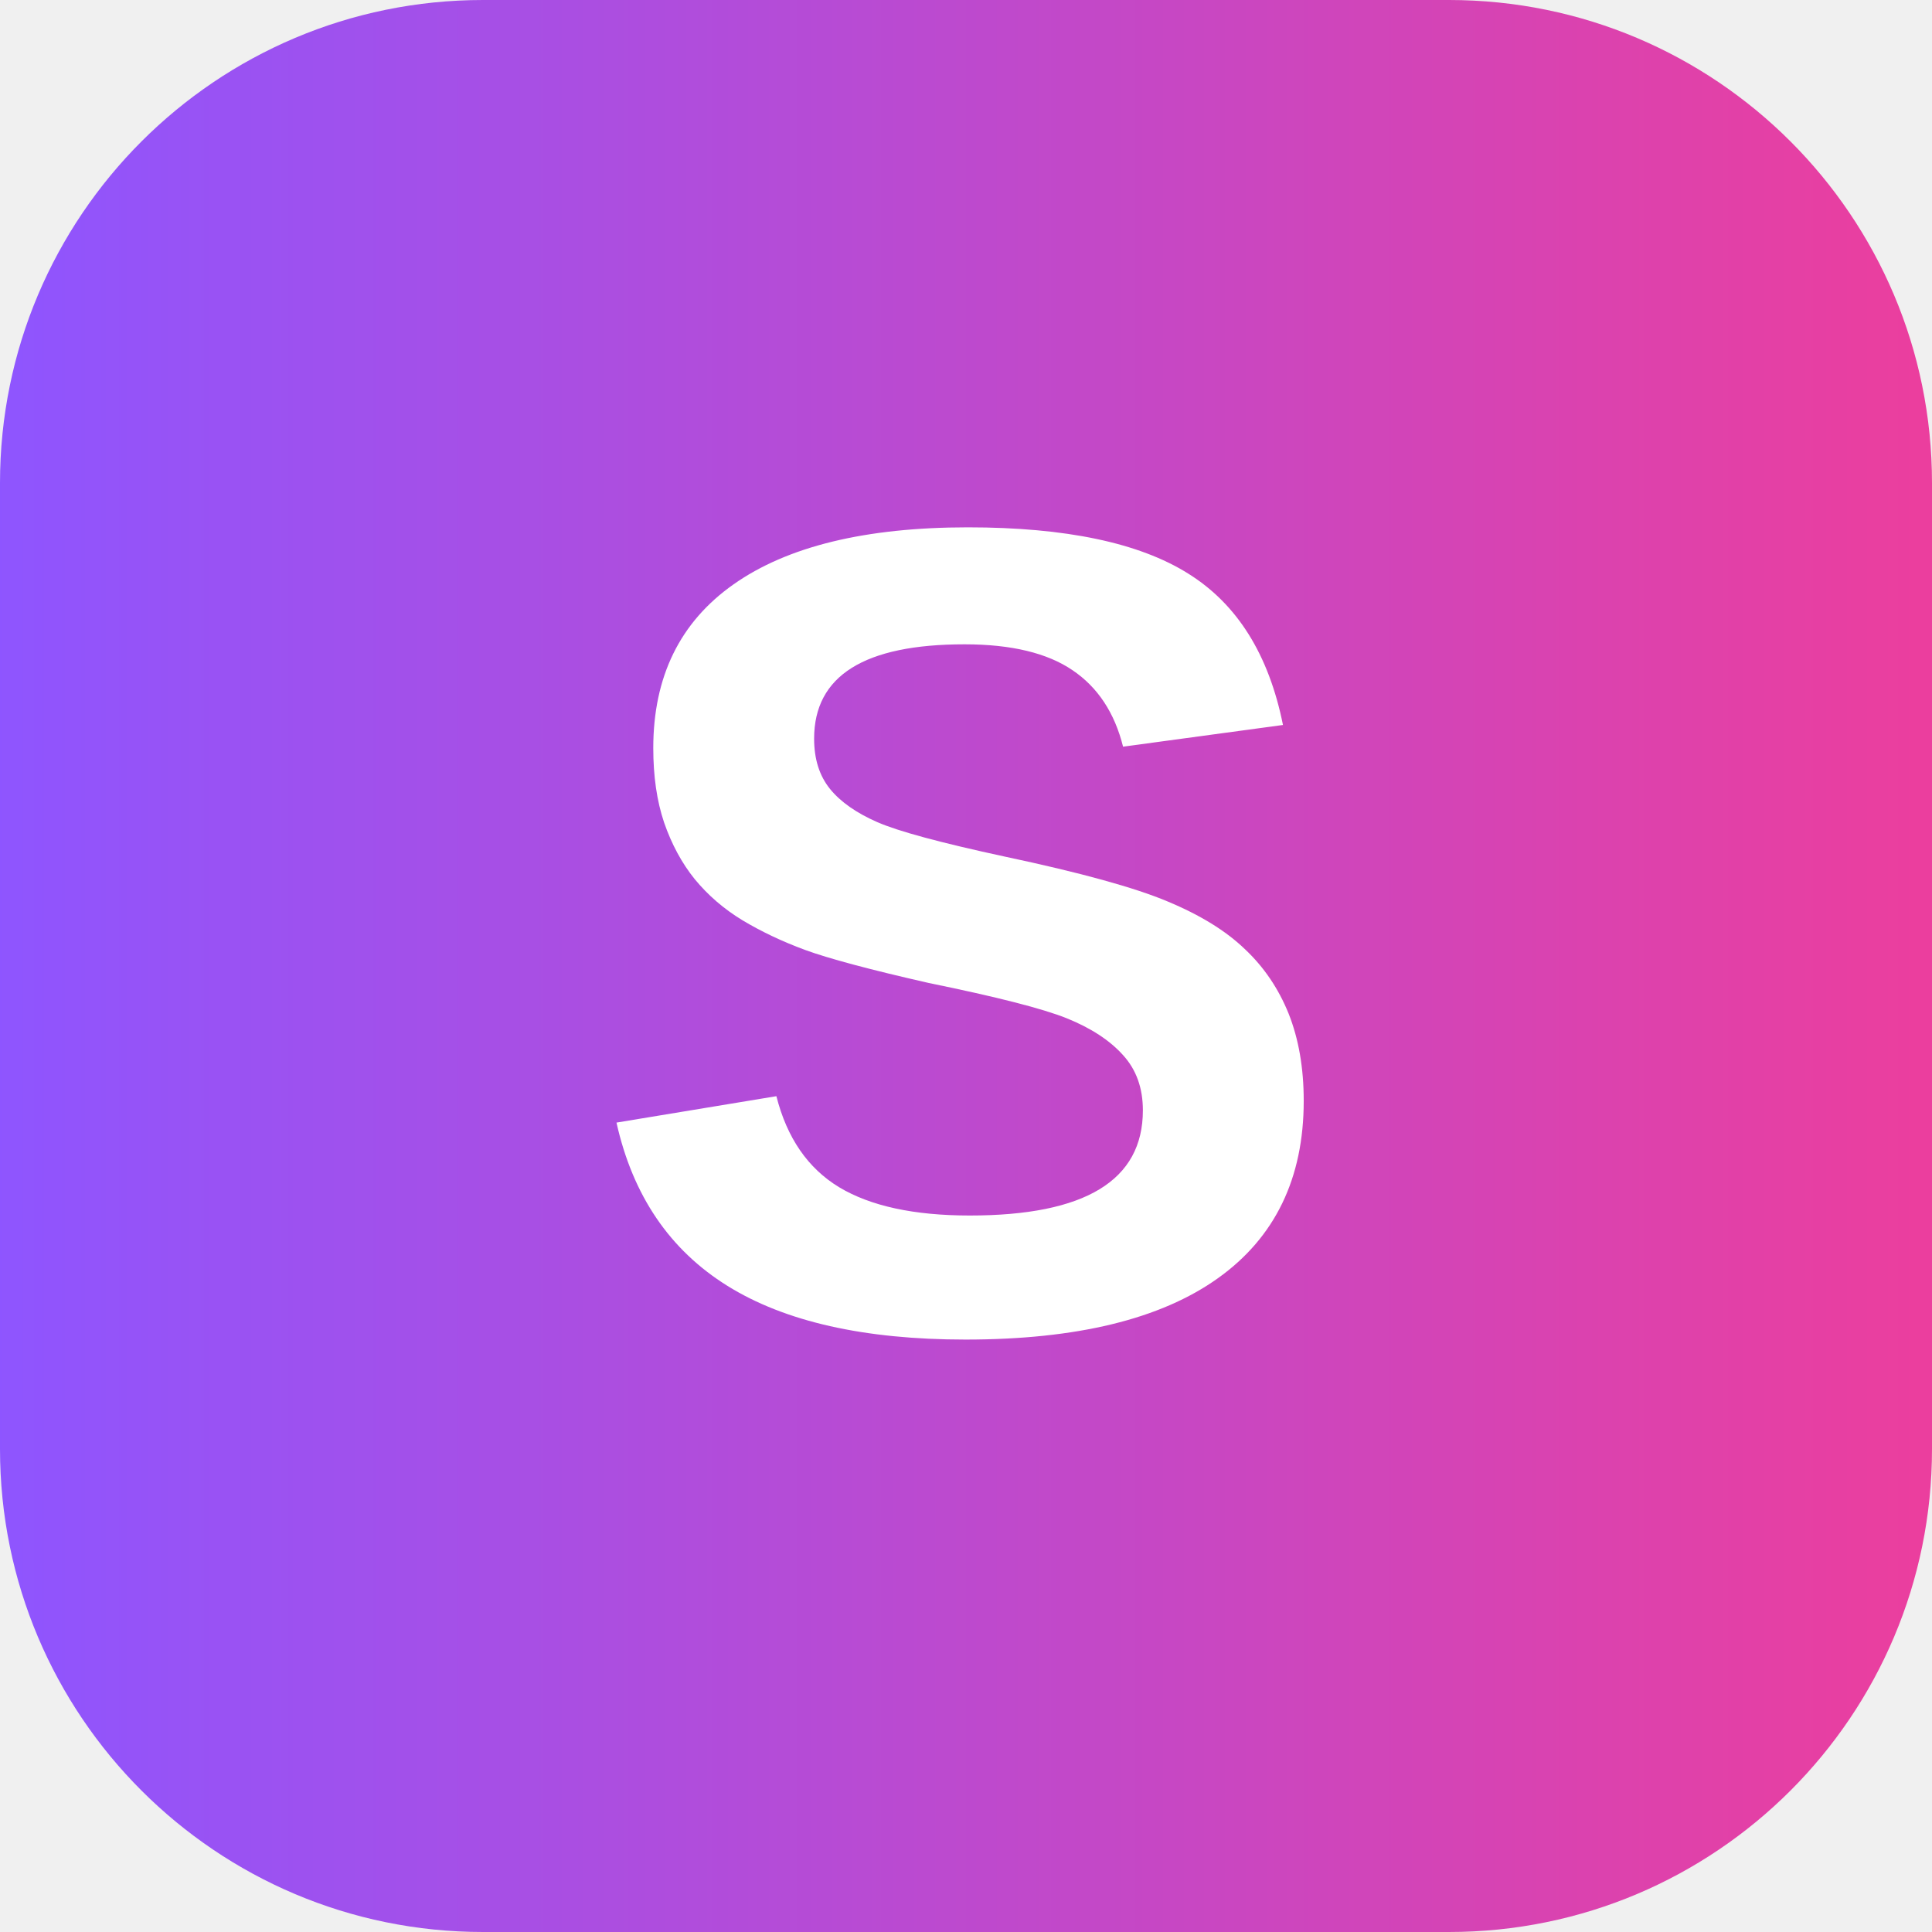
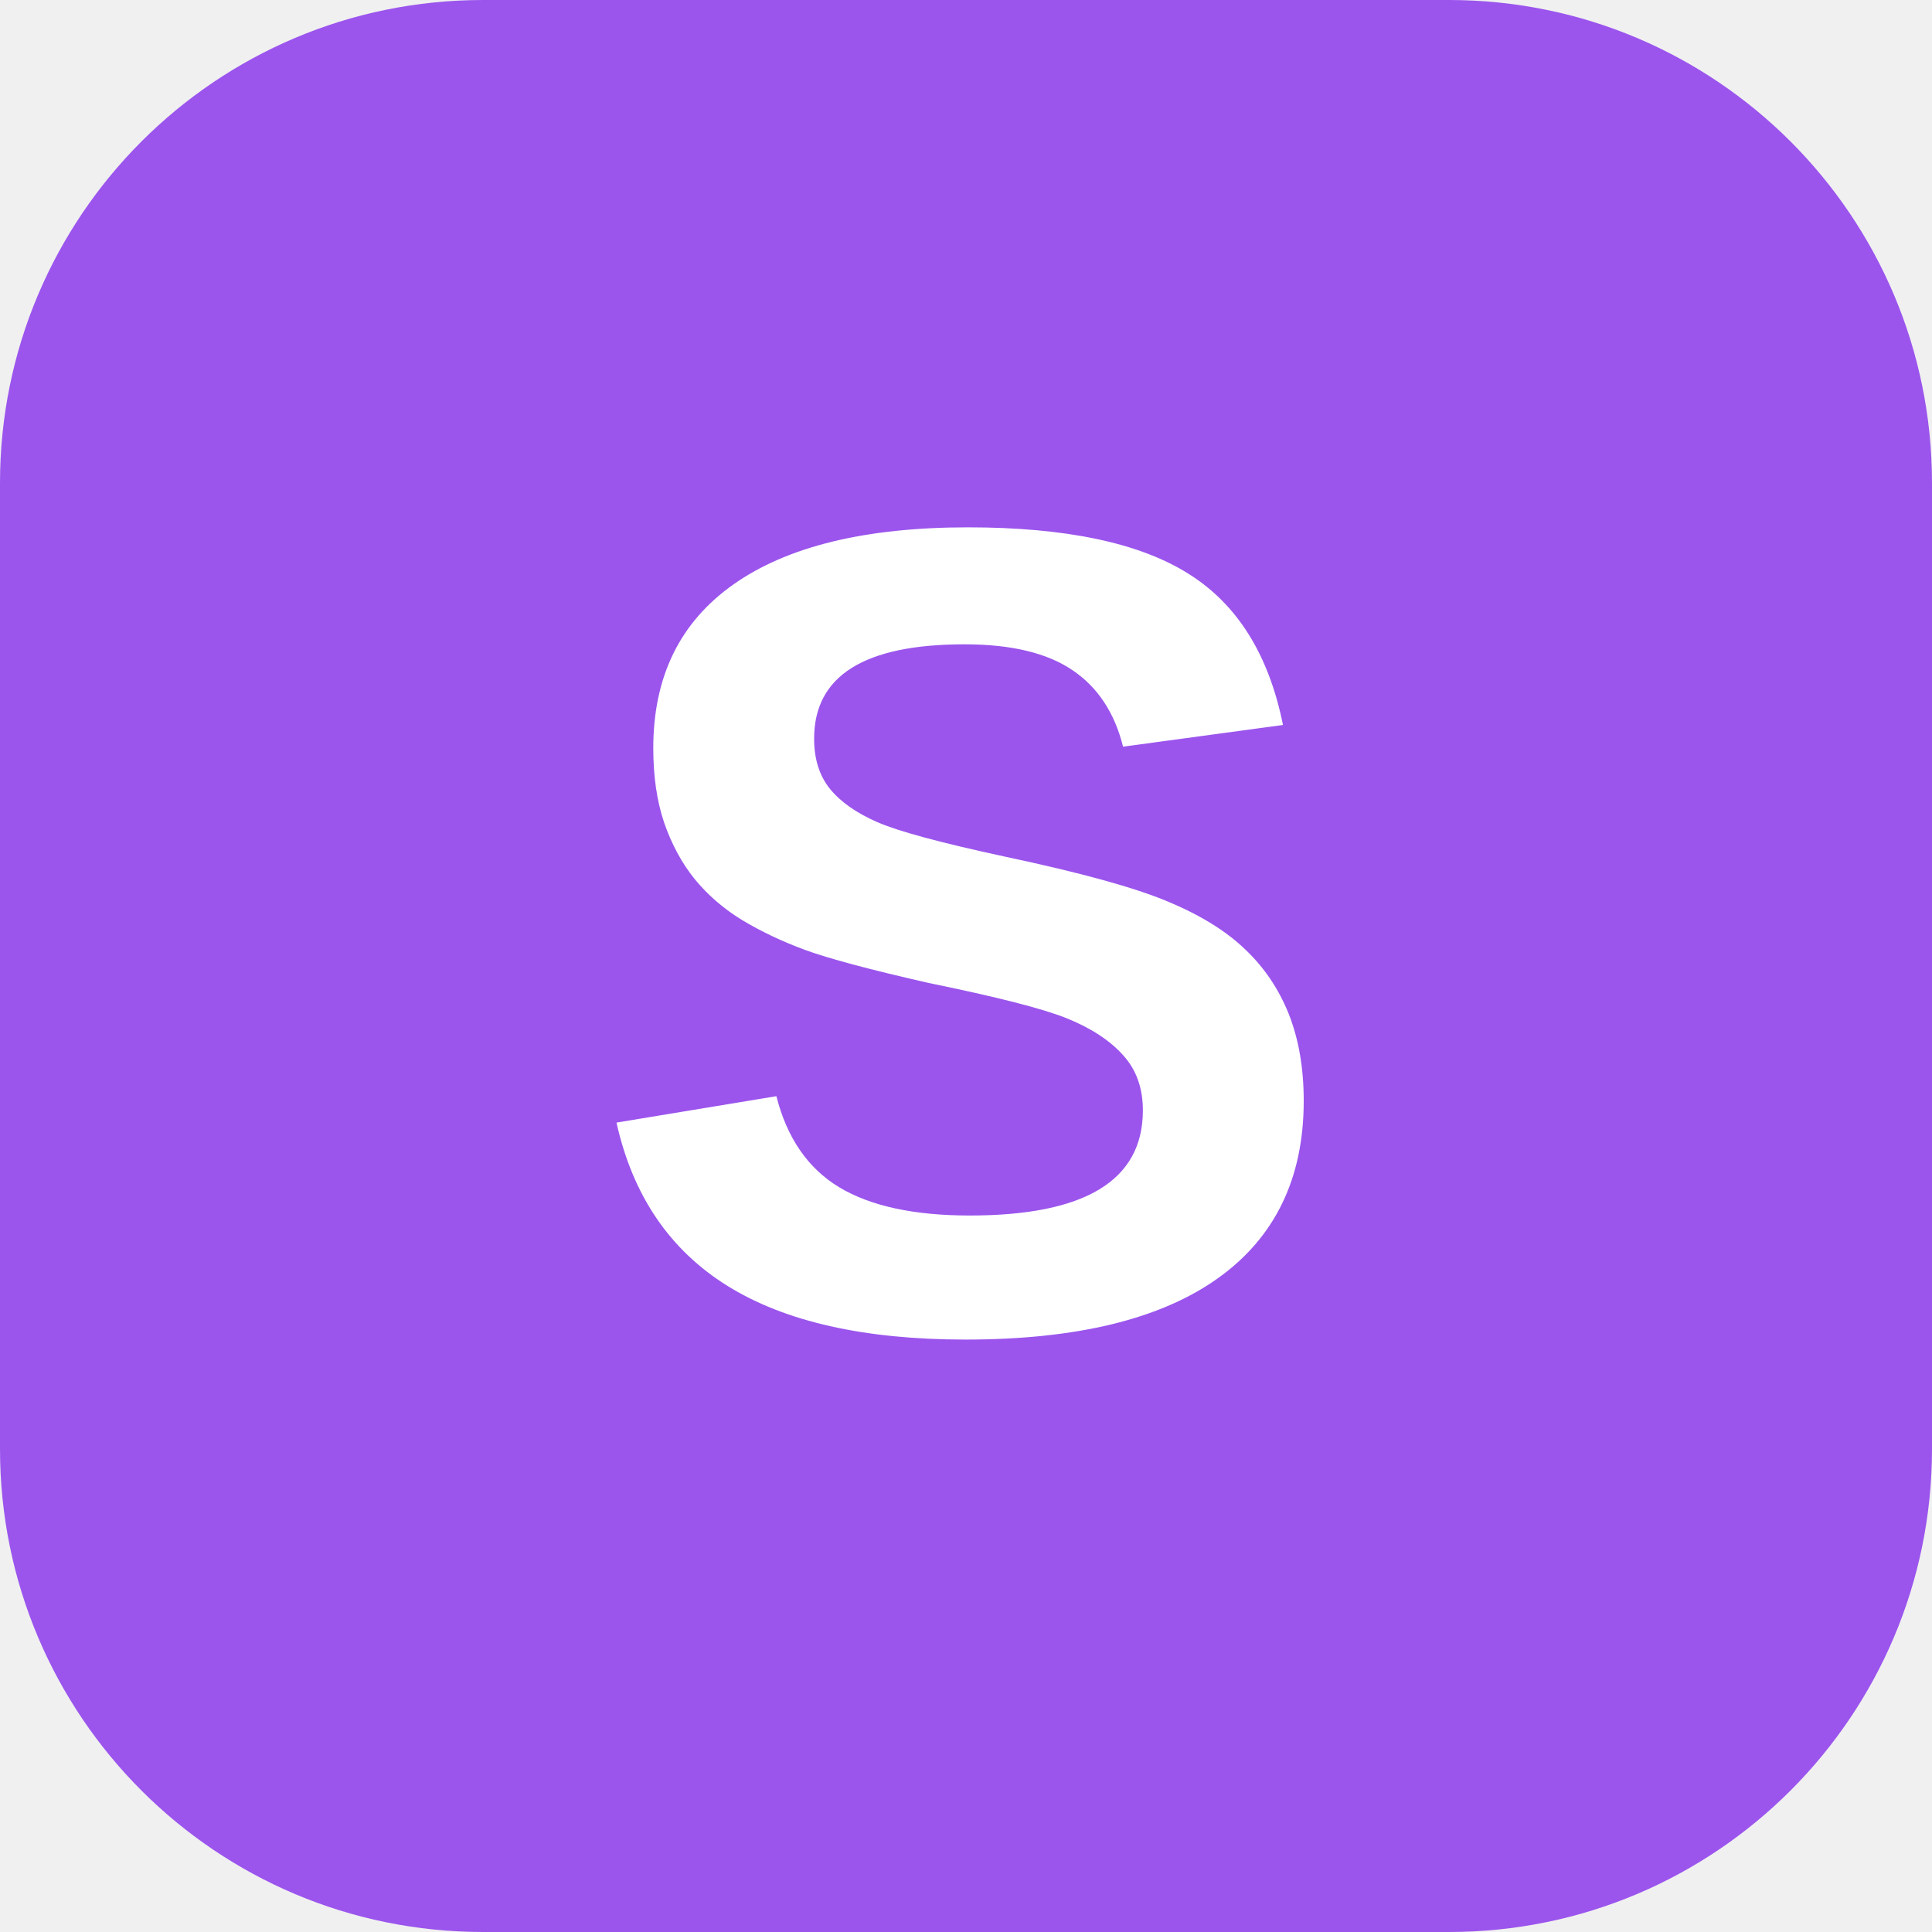
<svg xmlns="http://www.w3.org/2000/svg" viewBox="0 0 64 64">
-   <defs>
-     <linearGradient id="g" x1="0" x2="1">
-       <stop stop-color="#8e55ff" />
-       <stop offset="1" stop-color="#ec3e9d" />
-     </linearGradient>
-   </defs>
-   <rect width="64" height="64" rx="16" fill="url(#g)" />
-   <text x="32" y="44" text-anchor="middle" font-family="Arial" font-size="38" font-weight="900" fill="white">S</text>
+   <rect width="64" height="64" rx="16" fill="#9b55ed" />
+   <text x="32" y="44" text-anchor="middle" font-size="38" font-family="Arial" font-weight="900" fill="white">S</text>
</svg>
